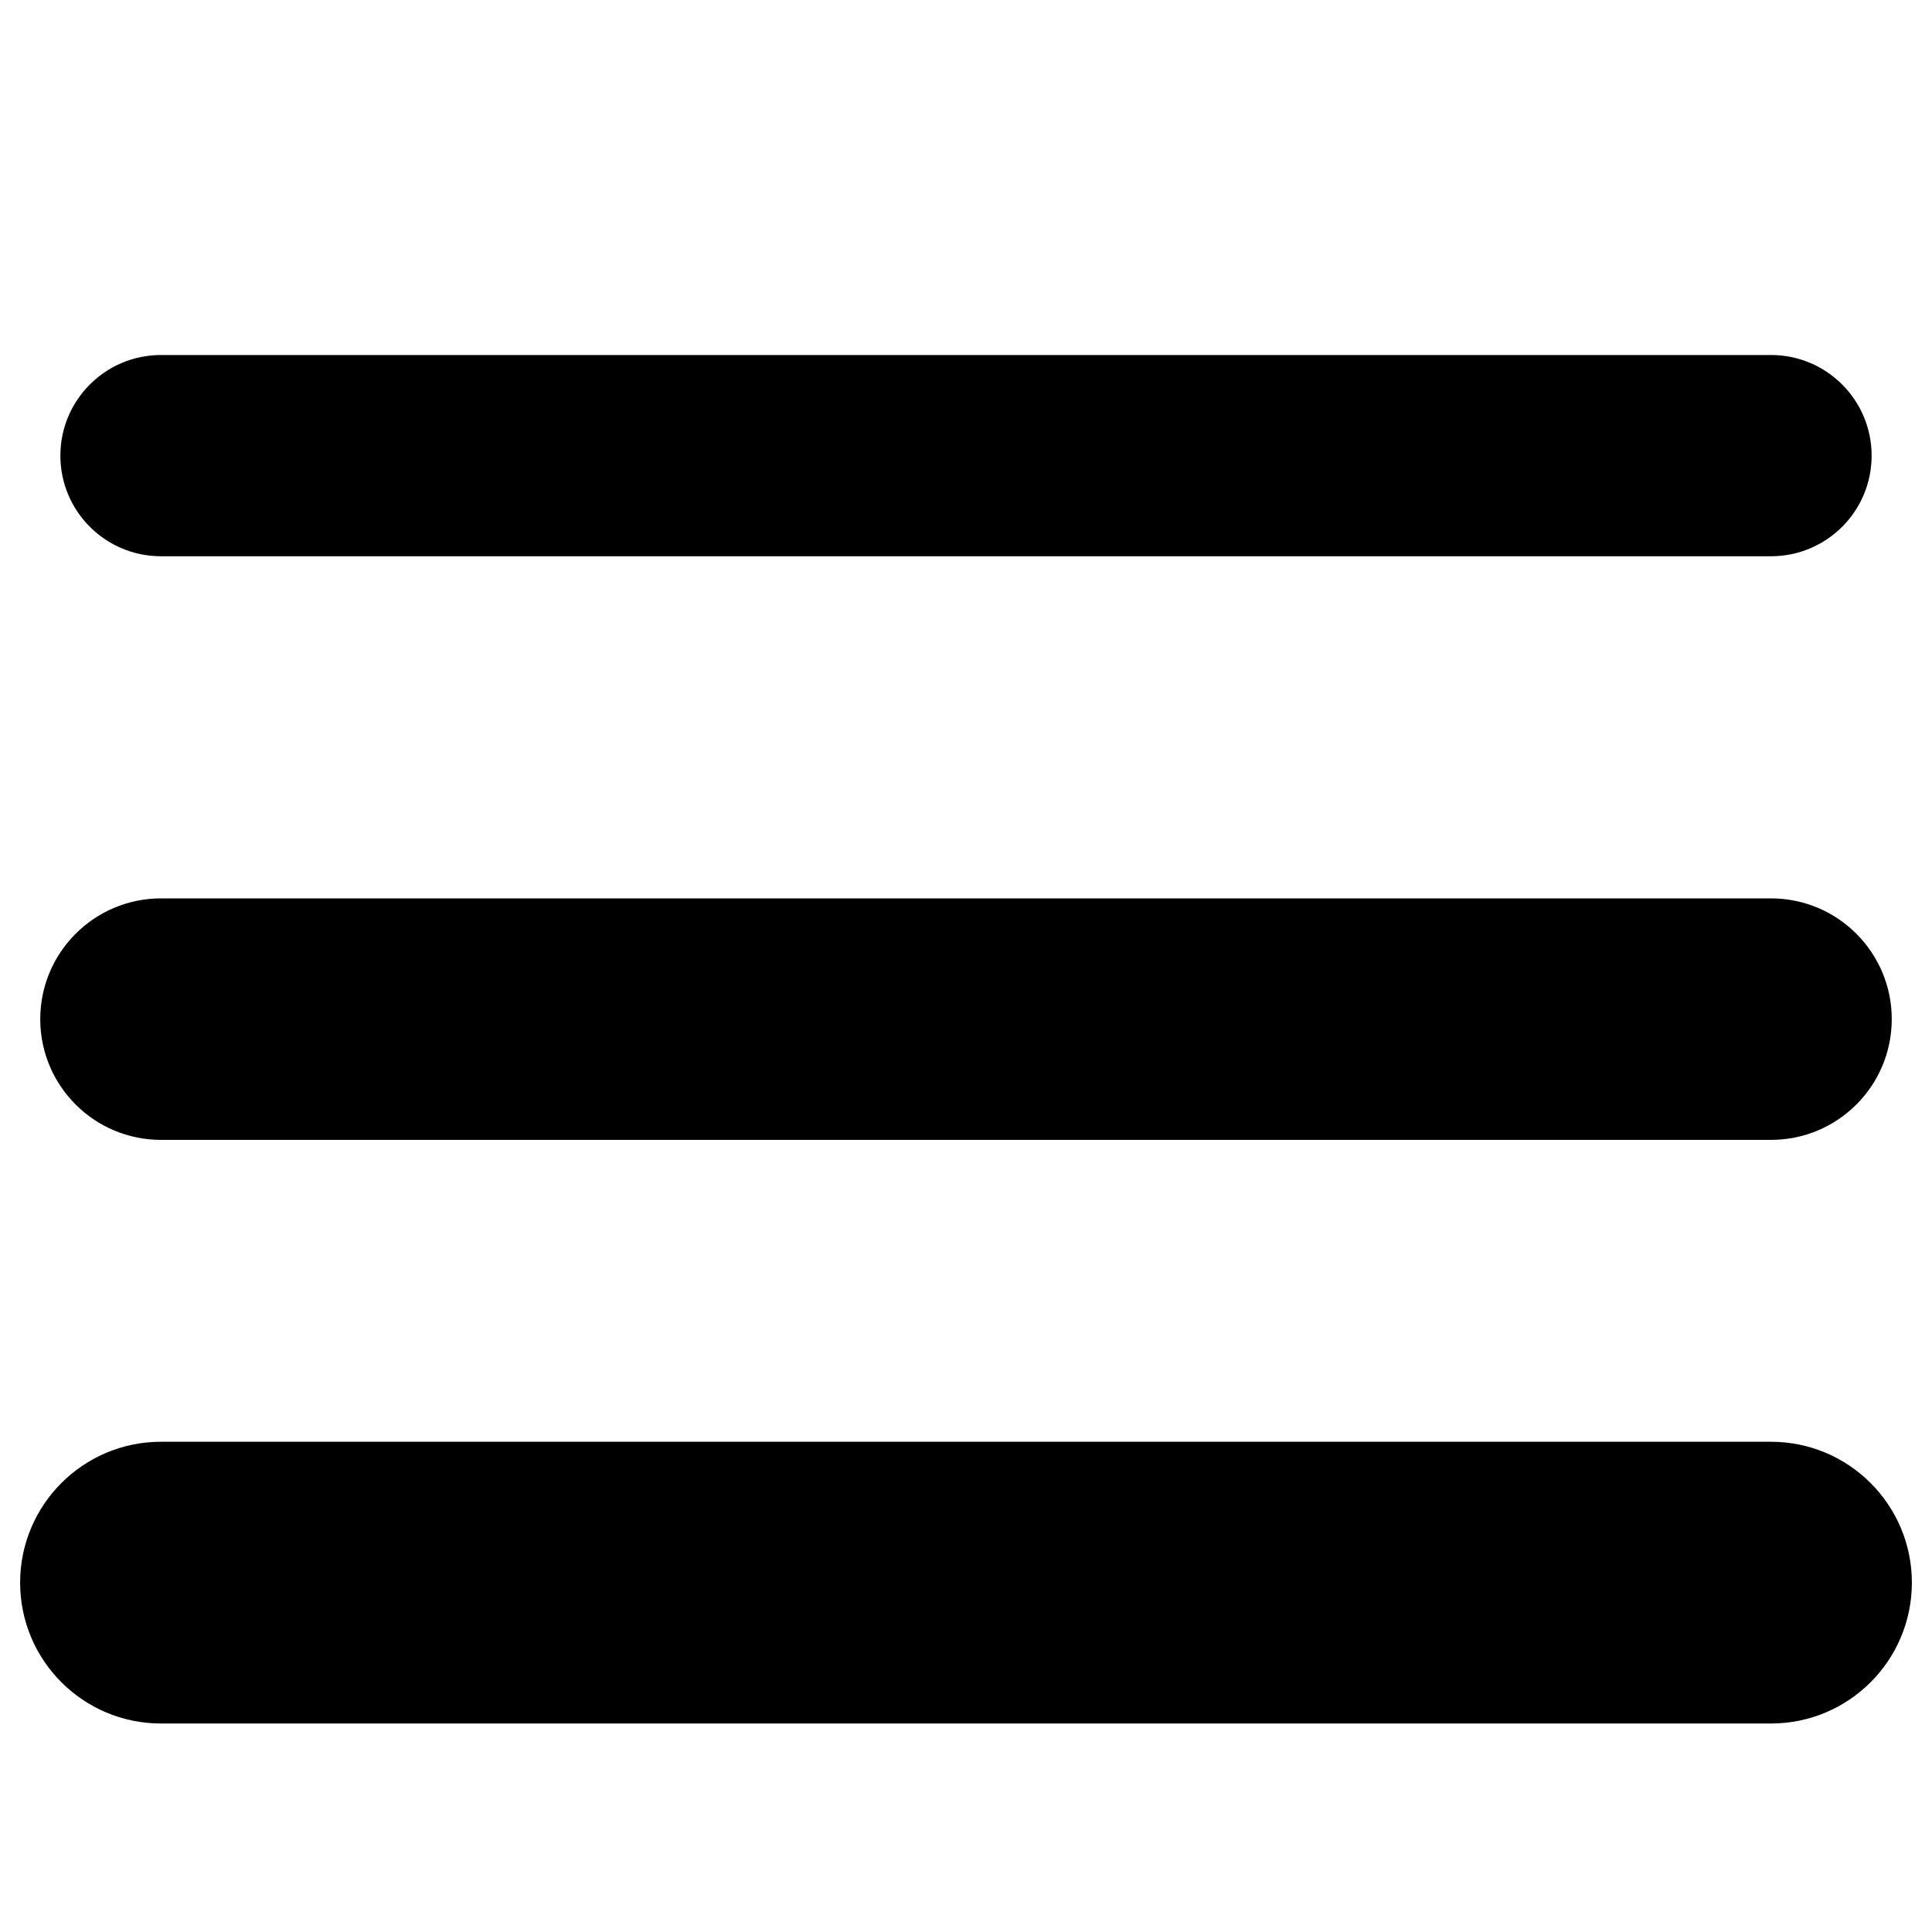
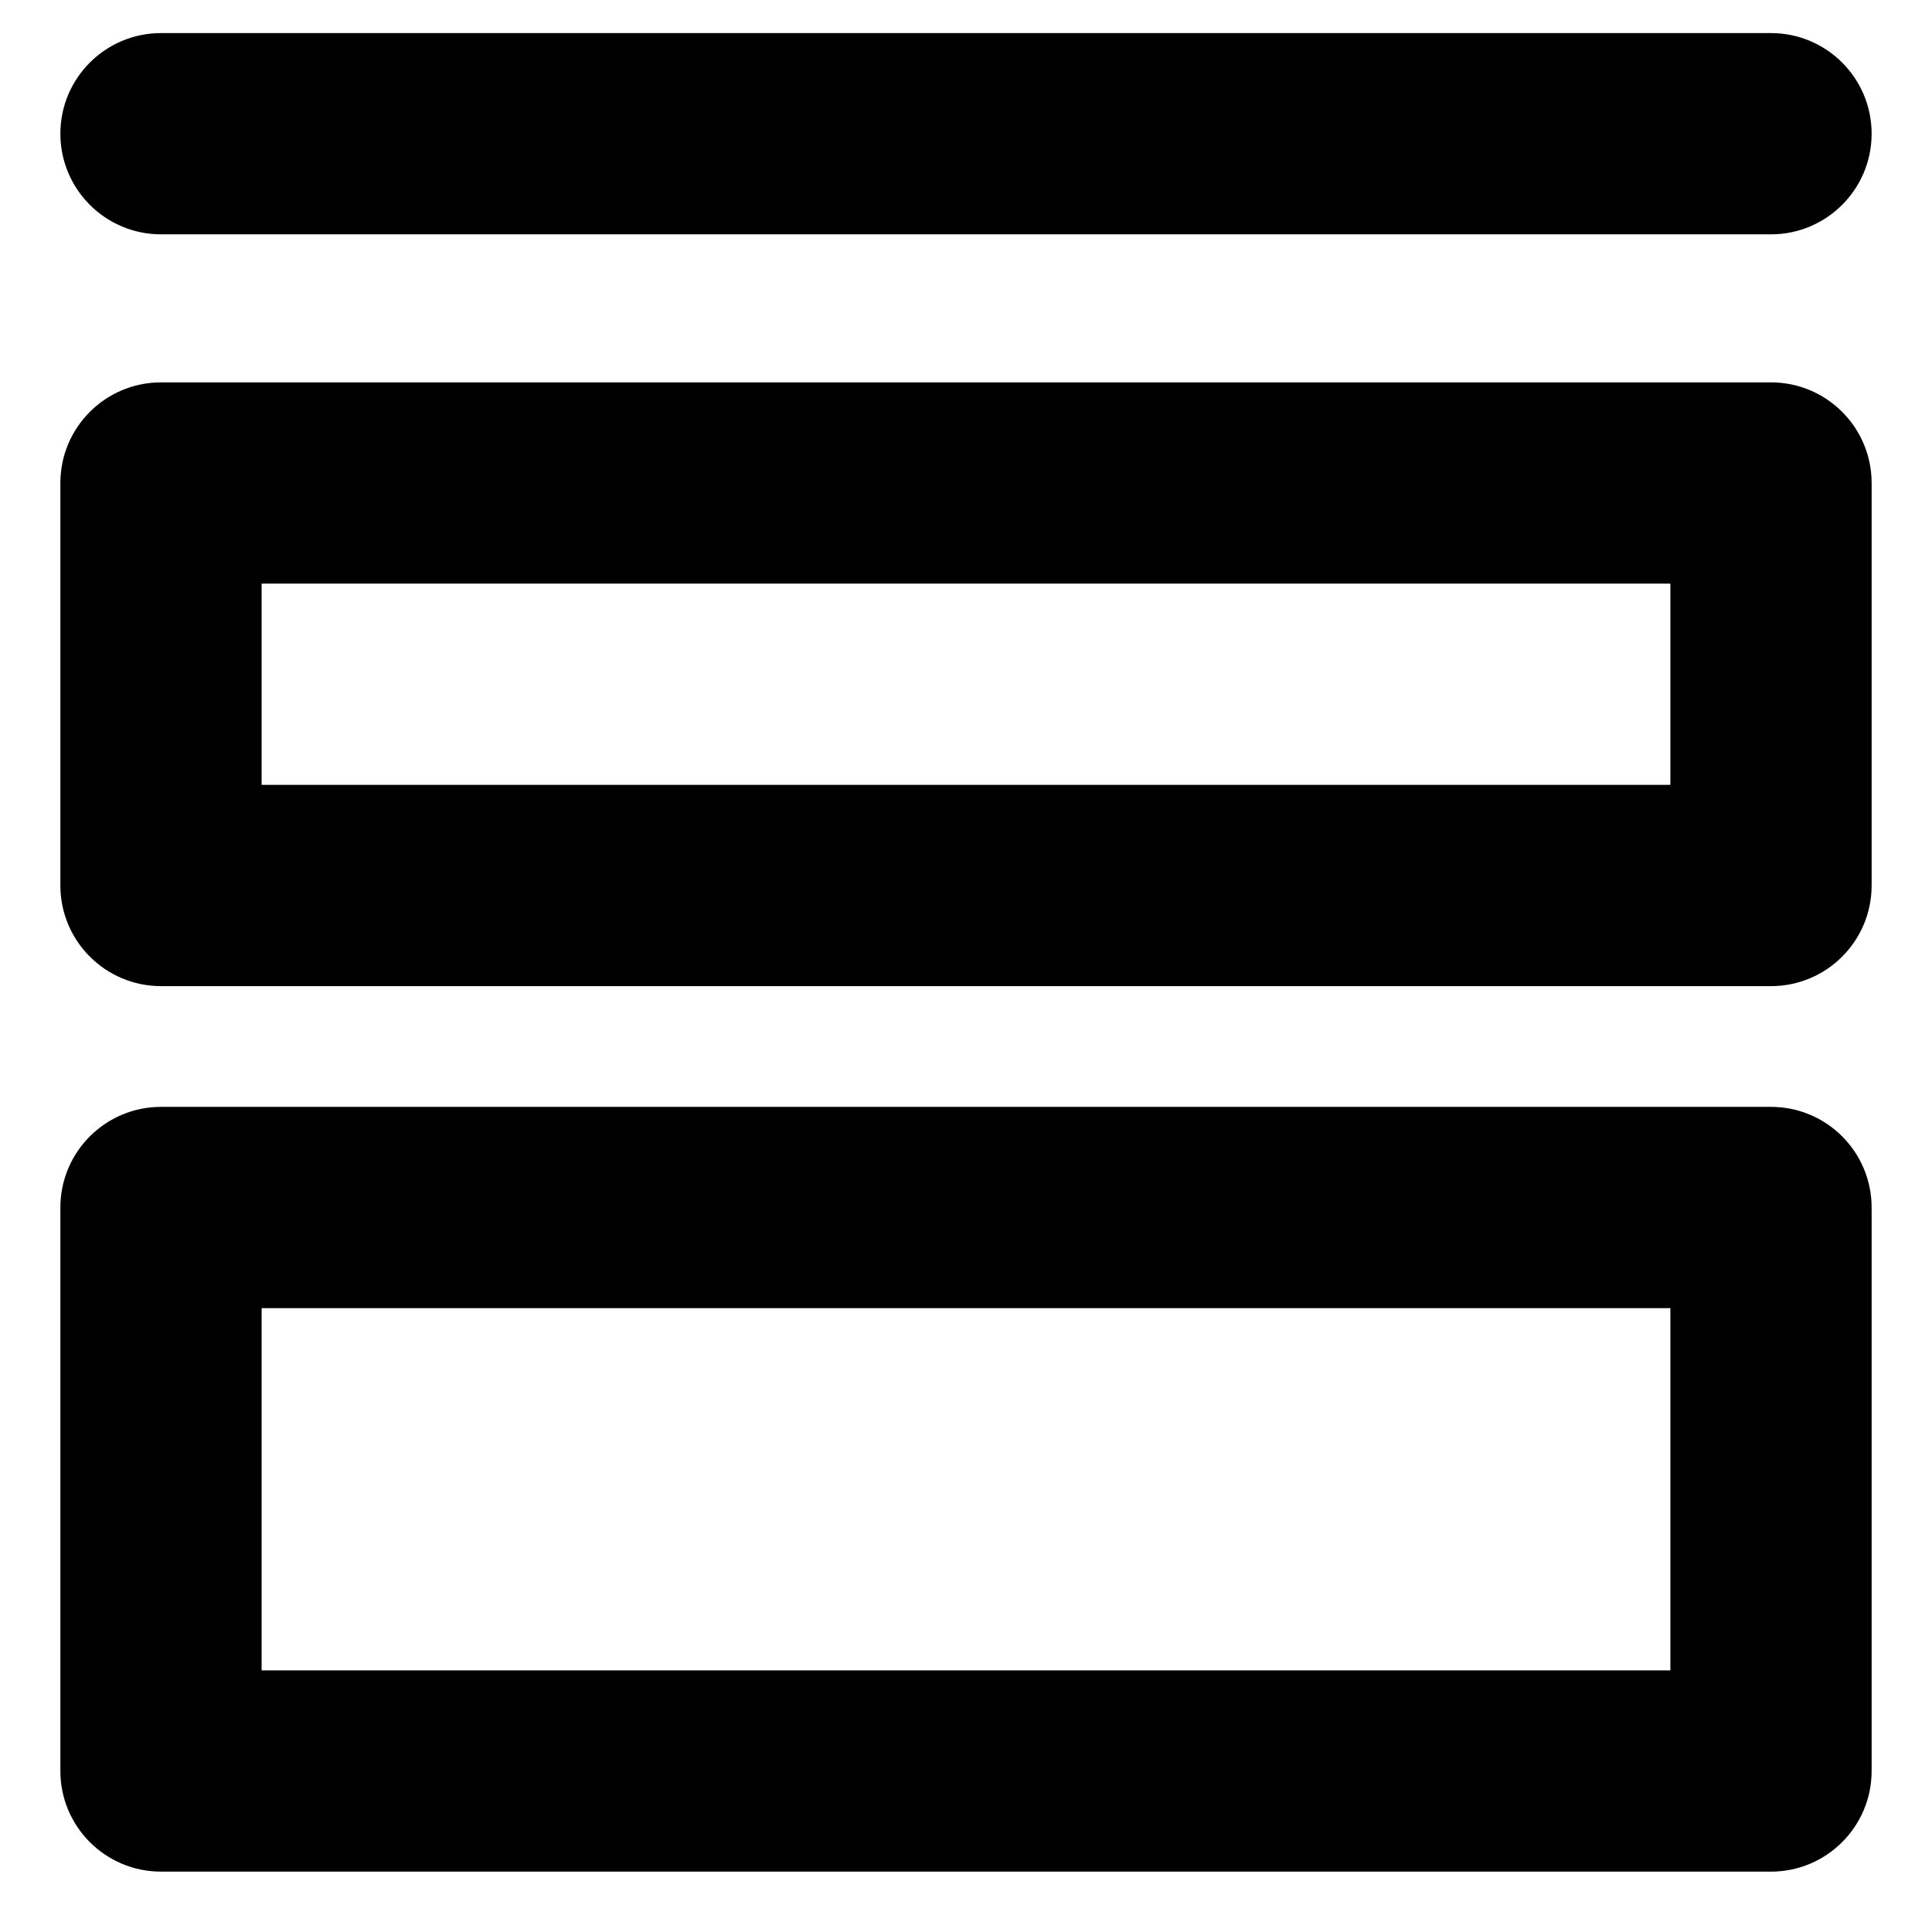
<svg xmlns="http://www.w3.org/2000/svg" width="24" height="24" viewBox="0 0 24 24" fill="none">
-   <path d="M22 17.91C22.966 17.91 23.75 18.694 23.75 19.66C23.75 20.627 22.966 21.41 22 21.41H2C1.034 21.41 0.25 20.627 0.25 19.66C0.25 18.694 1.034 17.91 2 17.91H22Z" fill="black" />
-   <path d="M22 11.16C22.828 11.16 23.5 11.832 23.5 12.66C23.5 13.489 22.828 14.16 22 14.16H2C1.172 14.16 0.5 13.489 0.5 12.66C0.5 11.832 1.172 11.16 2 11.16H22Z" fill="black" />
-   <path d="M22 4.41C22.69 4.41 23.25 4.97 23.25 5.66C23.25 6.351 22.69 6.91 22 6.91H2C1.31 6.91 0.75 6.351 0.75 5.66C0.75 4.97 1.31 4.41 2 4.41H22Z" fill="black" />
+   <path fill-rule="evenodd" clip-rule="evenodd" d="M22 13.75C22.69 13.75 23.25 14.31 23.25 15V22C23.25 22.69 22.69 23.25 22 23.25H2C1.31 23.25 0.75 22.69 0.75 22V15C0.75 14.31 1.31 13.75 2 13.75H22ZM3.25 20.75H20.75V16.25H3.25V20.75Z" fill="black" />
+   <path fill-rule="evenodd" clip-rule="evenodd" d="M22 4.75C22.69 4.75 23.25 5.31 23.25 6V11C23.25 11.69 22.69 12.25 22 12.25H2C1.31 12.25 0.75 11.69 0.75 11V6C0.75 5.31 1.31 4.75 2 4.75H22ZM3.25 9.75H20.75V7.25H3.25V9.75Z" fill="black" />
+   <path d="M22 0.411C22.69 0.411 23.25 0.971 23.25 1.661C23.25 2.351 22.69 2.911 22 2.911H2C1.31 2.911 0.75 2.351 0.75 1.661C0.75 0.971 1.31 0.411 2 0.411H22Z" fill="black" />
</svg>
